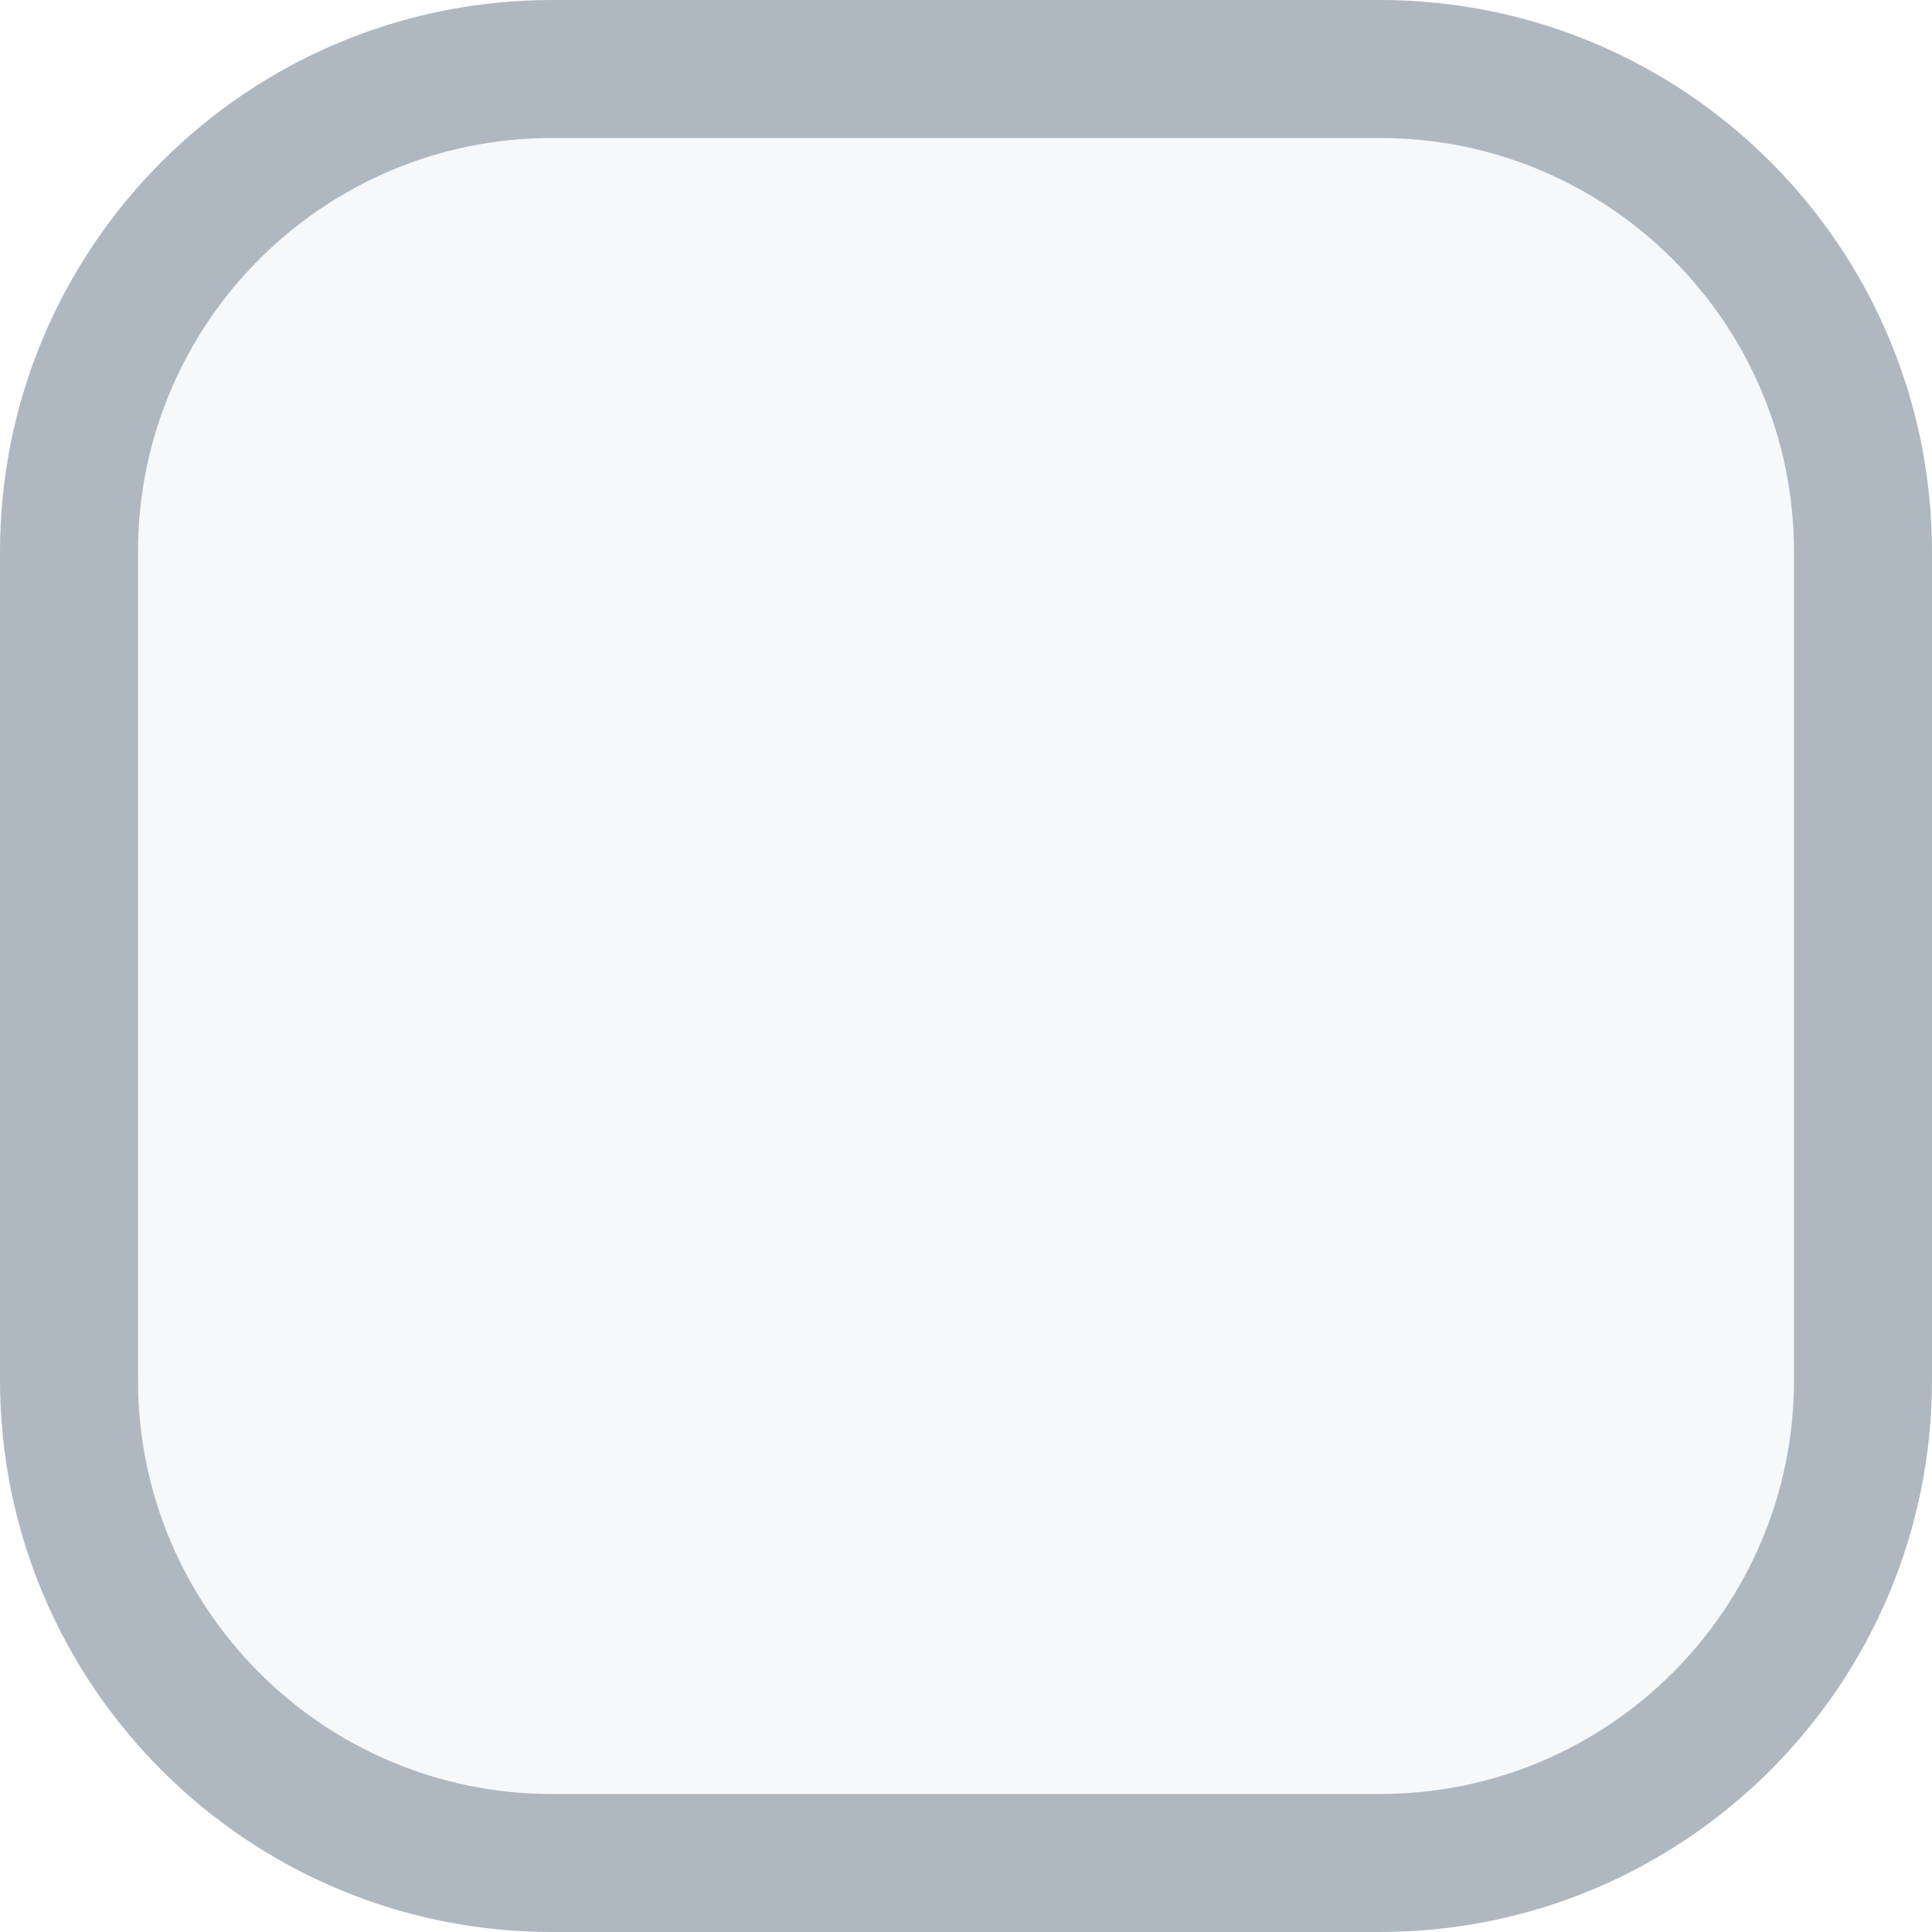
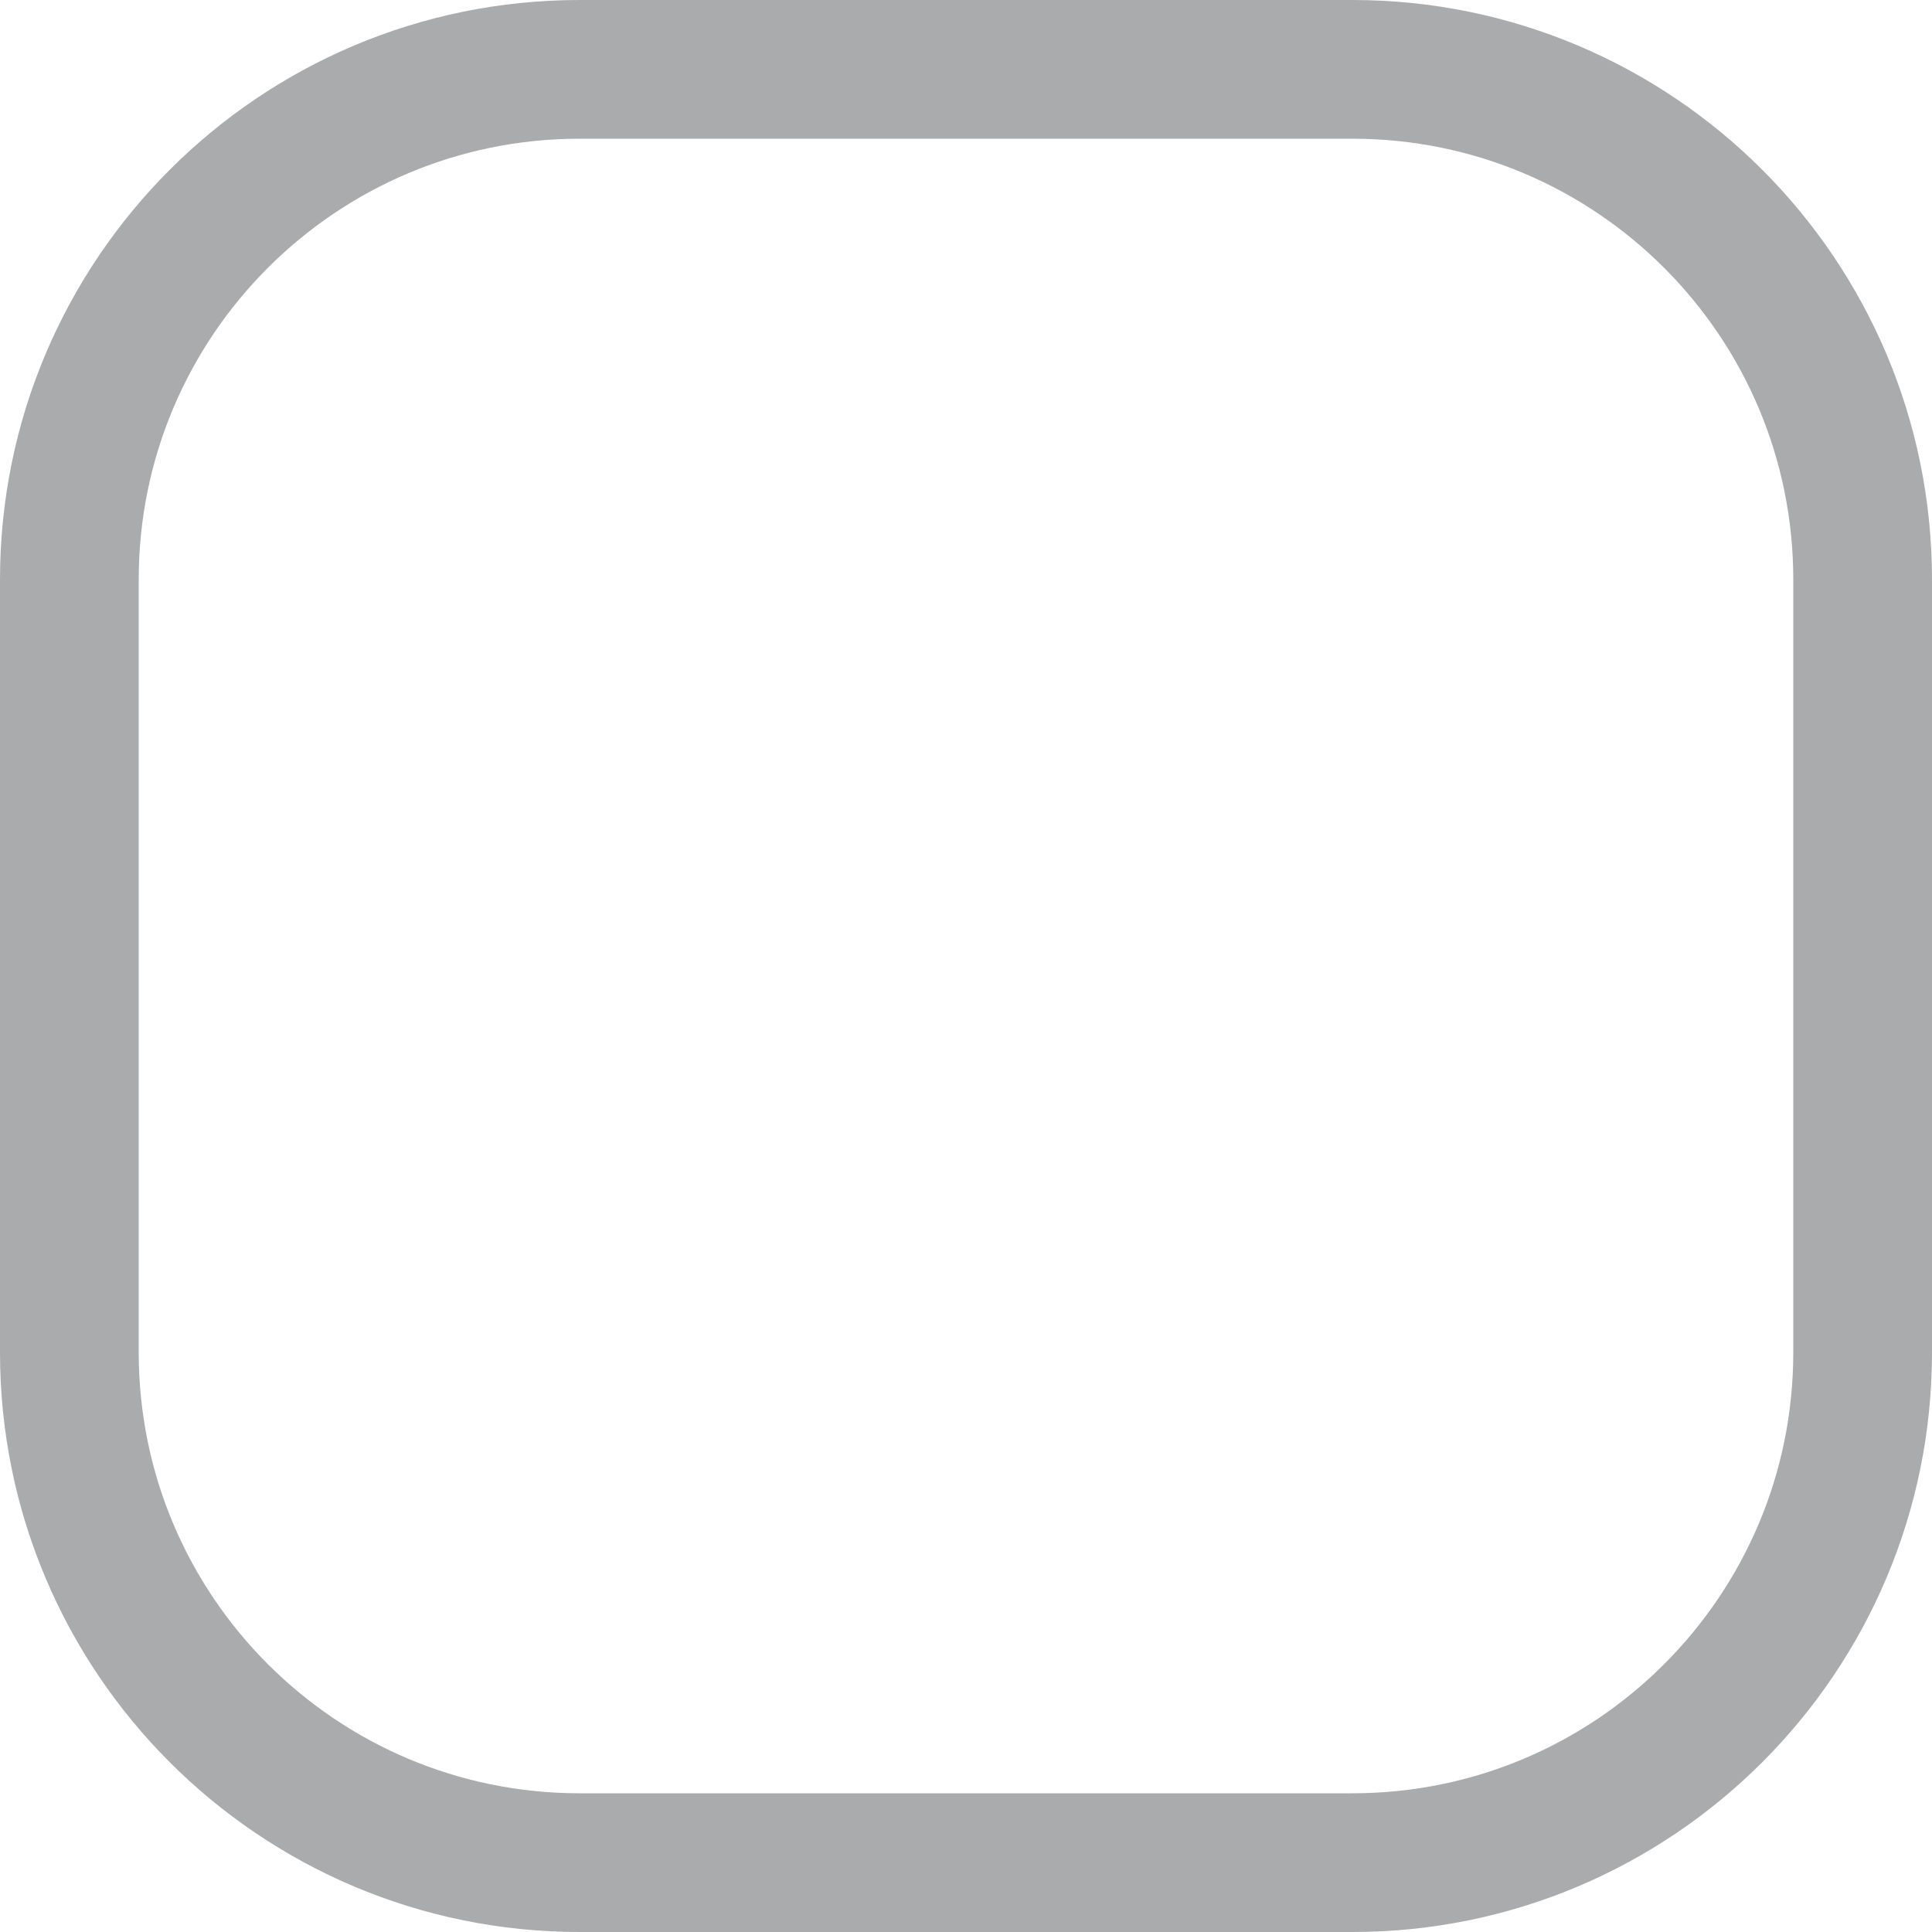
- <svg xmlns="http://www.w3.org/2000/svg" width="14" height="14" viewBox="0 0 14 14" fill="none">
-   <rect x="0.5" y="0.5" width="13" height="13" rx="3.5" fill="#F6F8FA" />
-   <rect x="0.5" y="0.5" width="13" height="13" rx="3.5" stroke="#AFB8C1" />
+ <svg xmlns="http://www.w3.org/2000/svg" width="20" height="20" viewBox="0 0 20 20" fill="none">
+   <rect x="0.718" y="0.718" width="18.564" height="18.564" rx="5.282" stroke="#A9ABAD" stroke-width="1.436" />
</svg>
